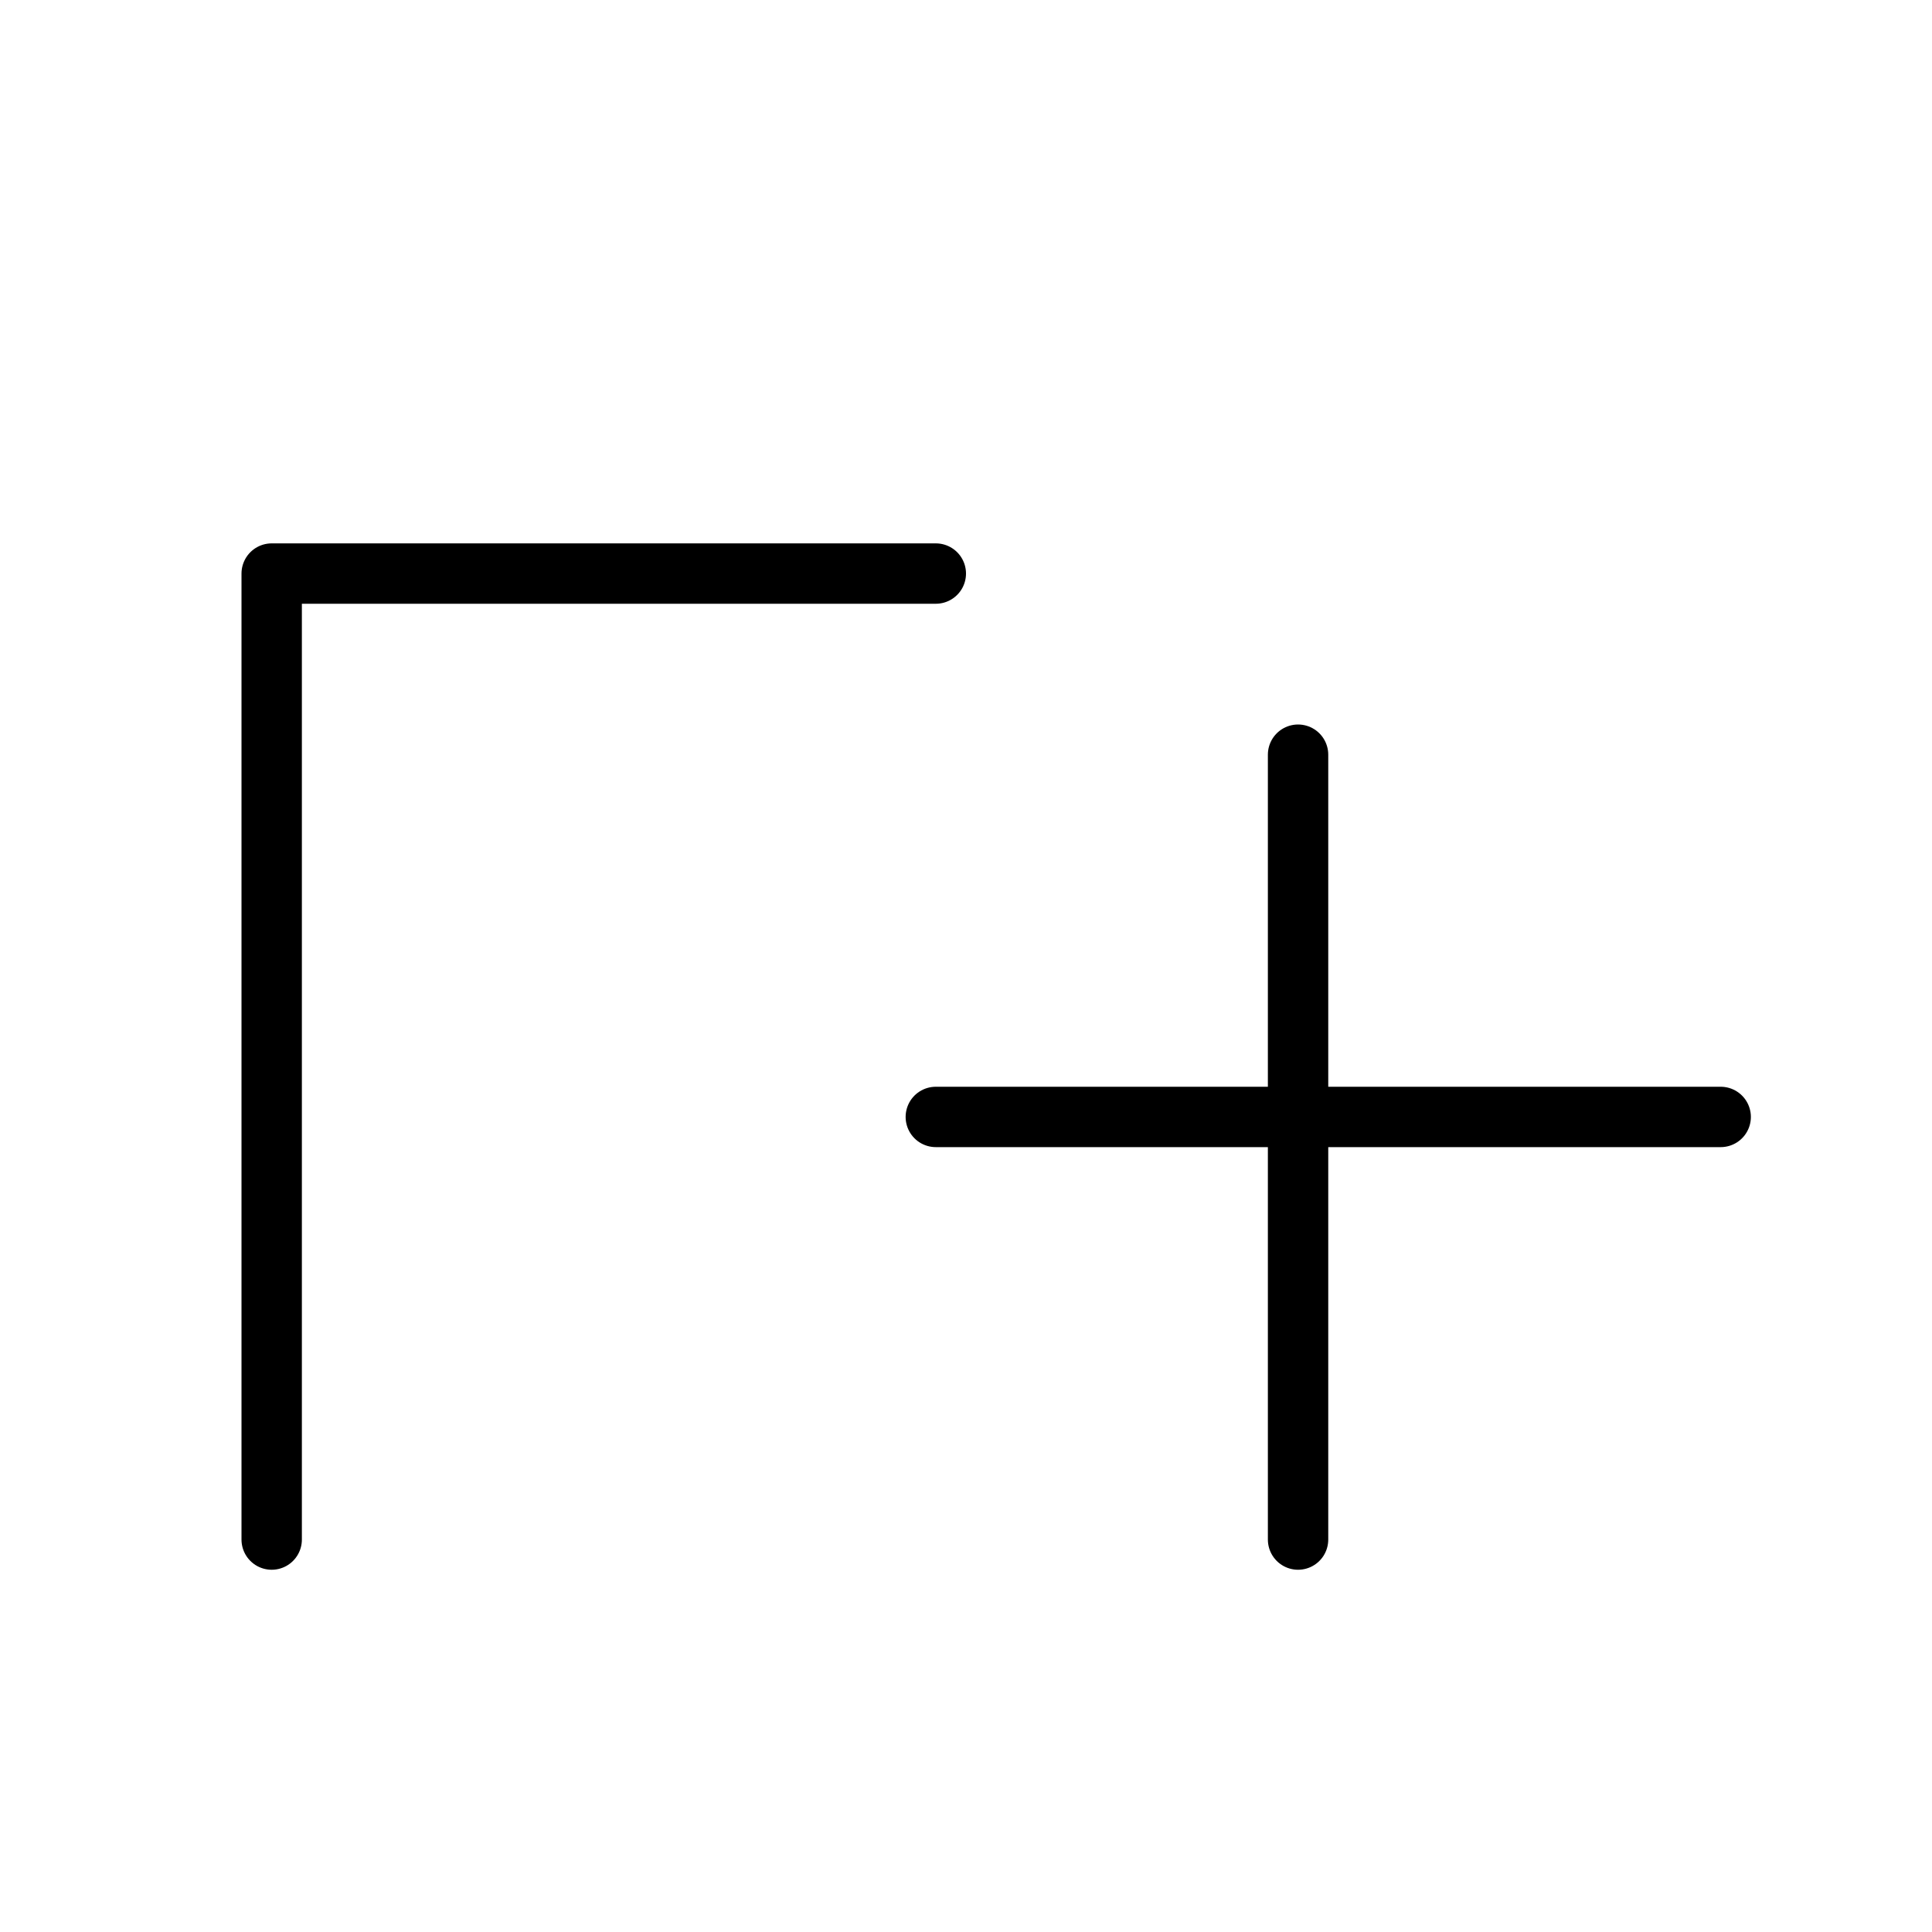
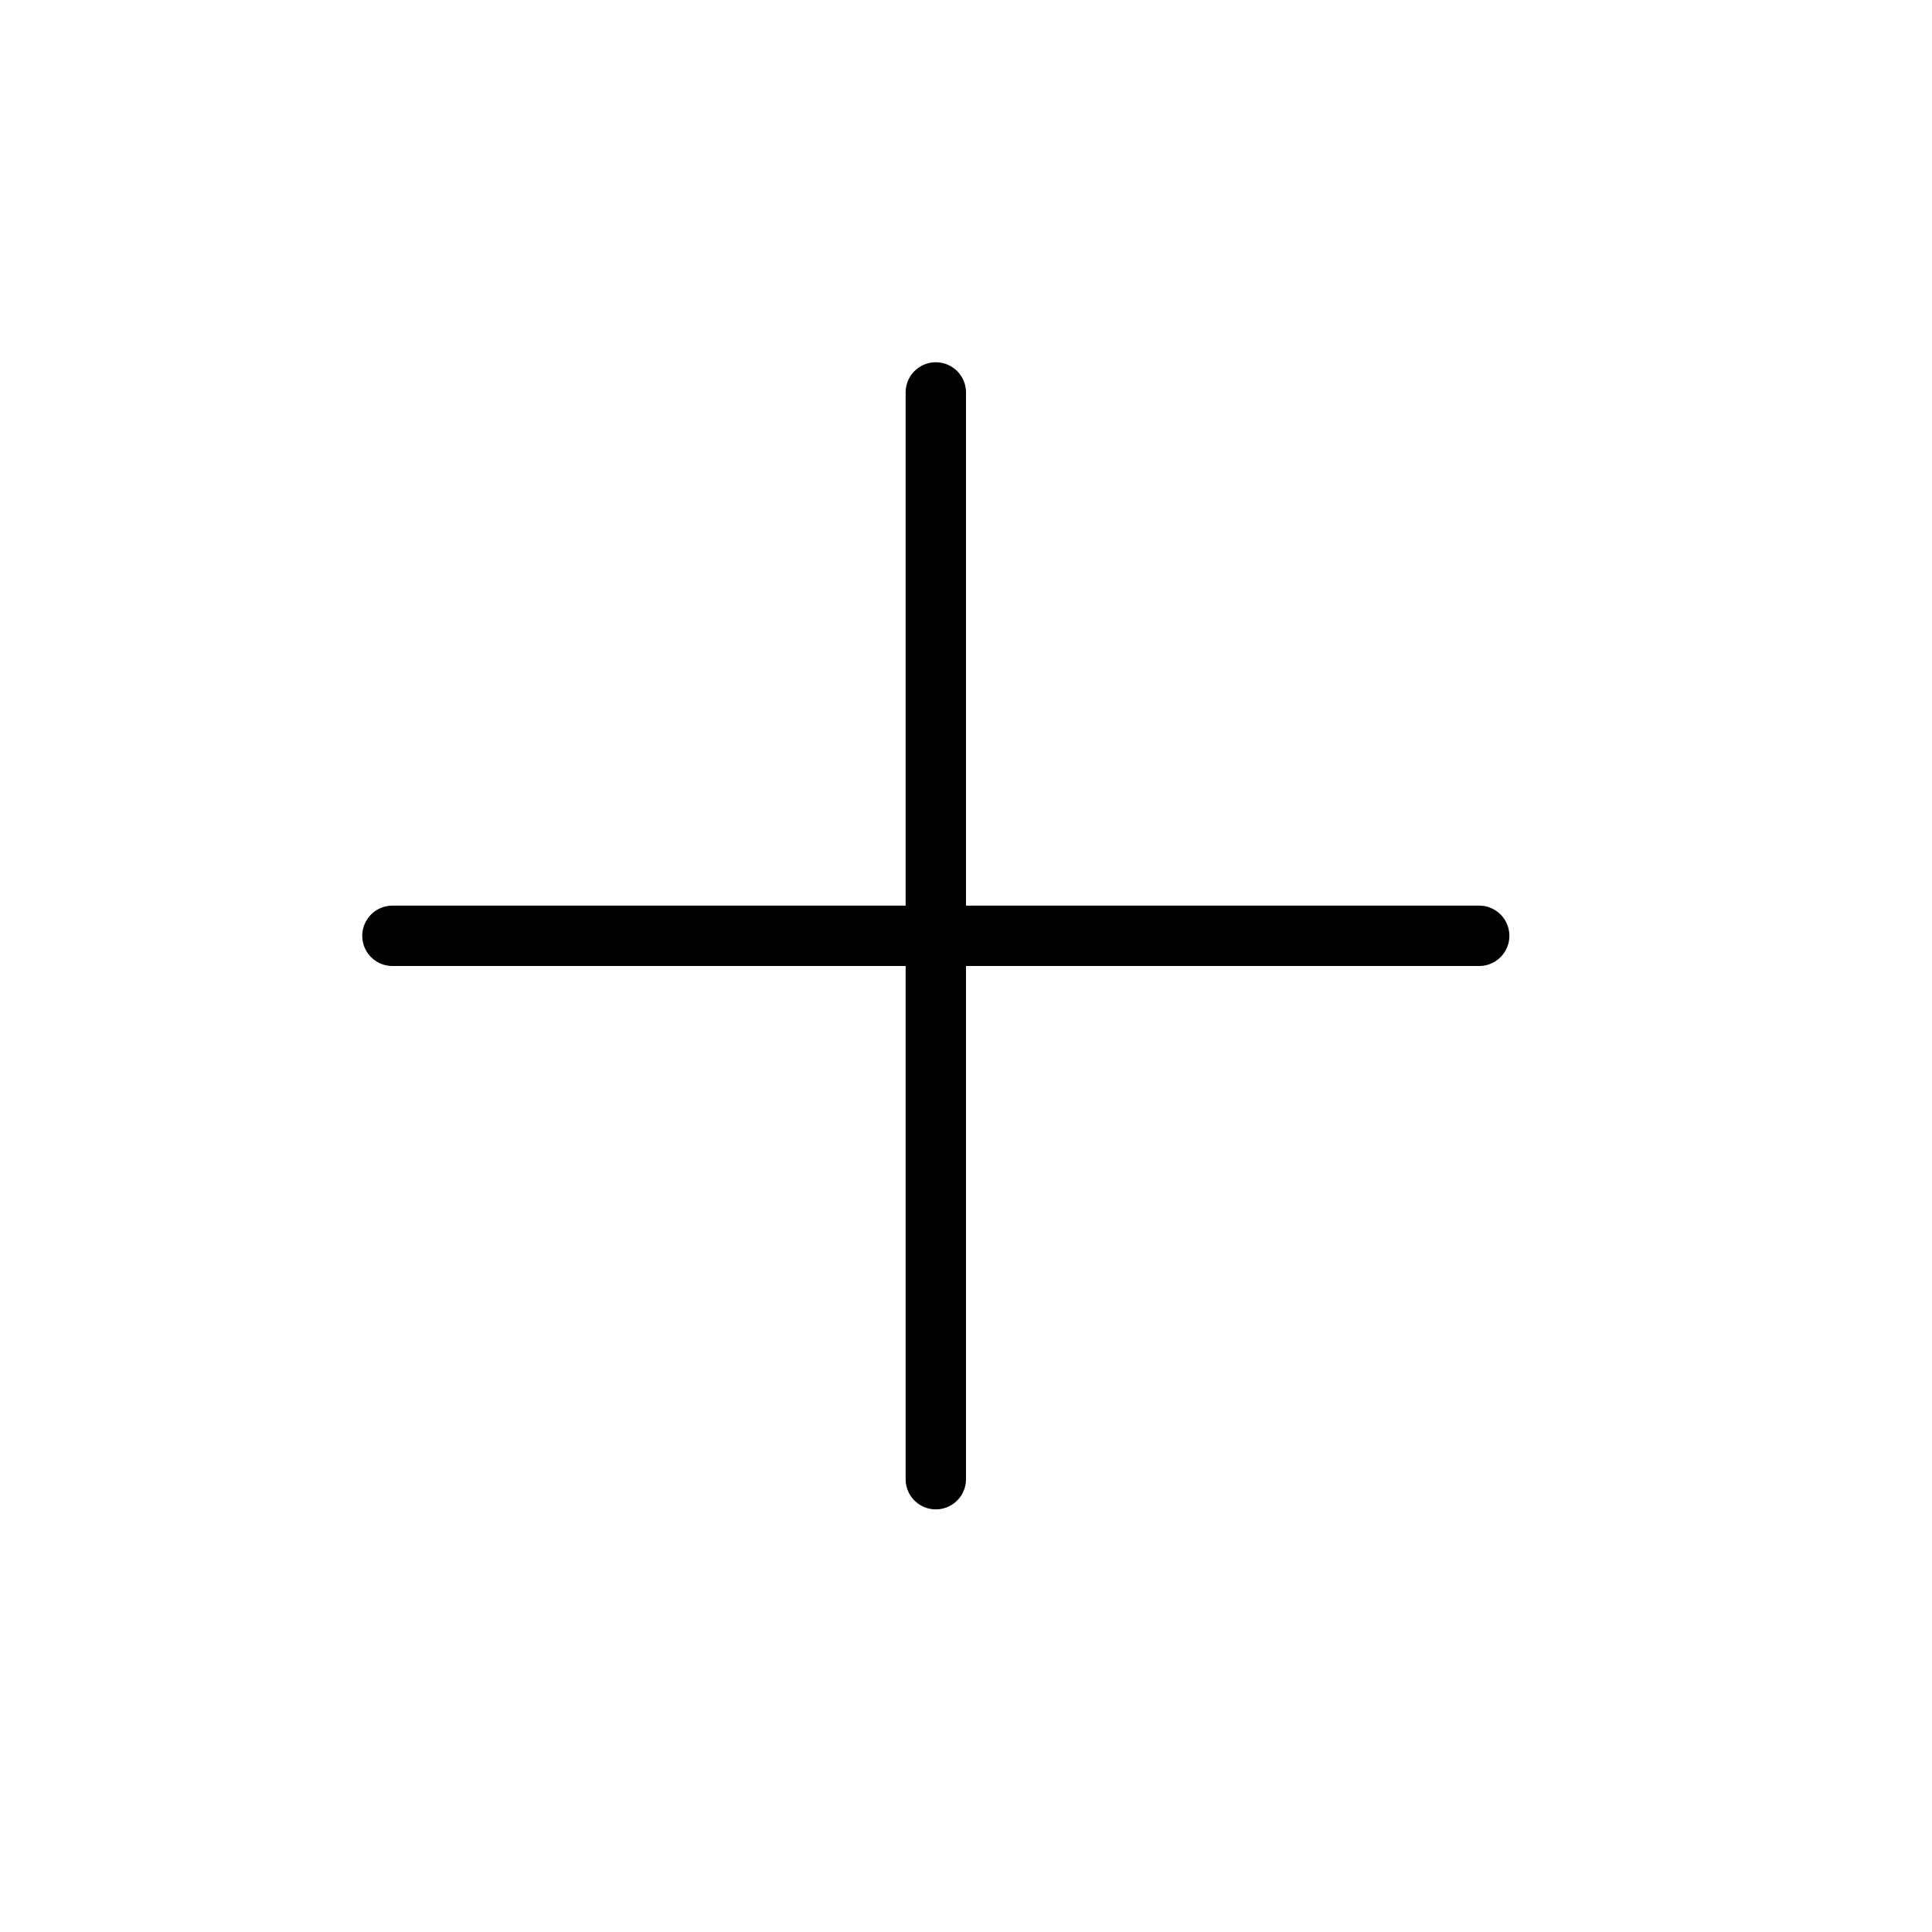
<svg xmlns="http://www.w3.org/2000/svg" width="32" height="32" viewBox="0 0 32 32">
  <g fill="none" stroke="currentColor" stroke-width="1" stroke-linecap="round" stroke-linejoin="round">
-     <path class="esist" d="M4.5 25.5 V9.5 H15.5" />
-     <path class="pt" d="M21.5 12.5 V25.5 M15.5 18.5 H28.5" />
+     <path class="pt" d="M15.5 6.5 V24.5 M6.5 15.5 H24.5" />
  </g>
</svg>
